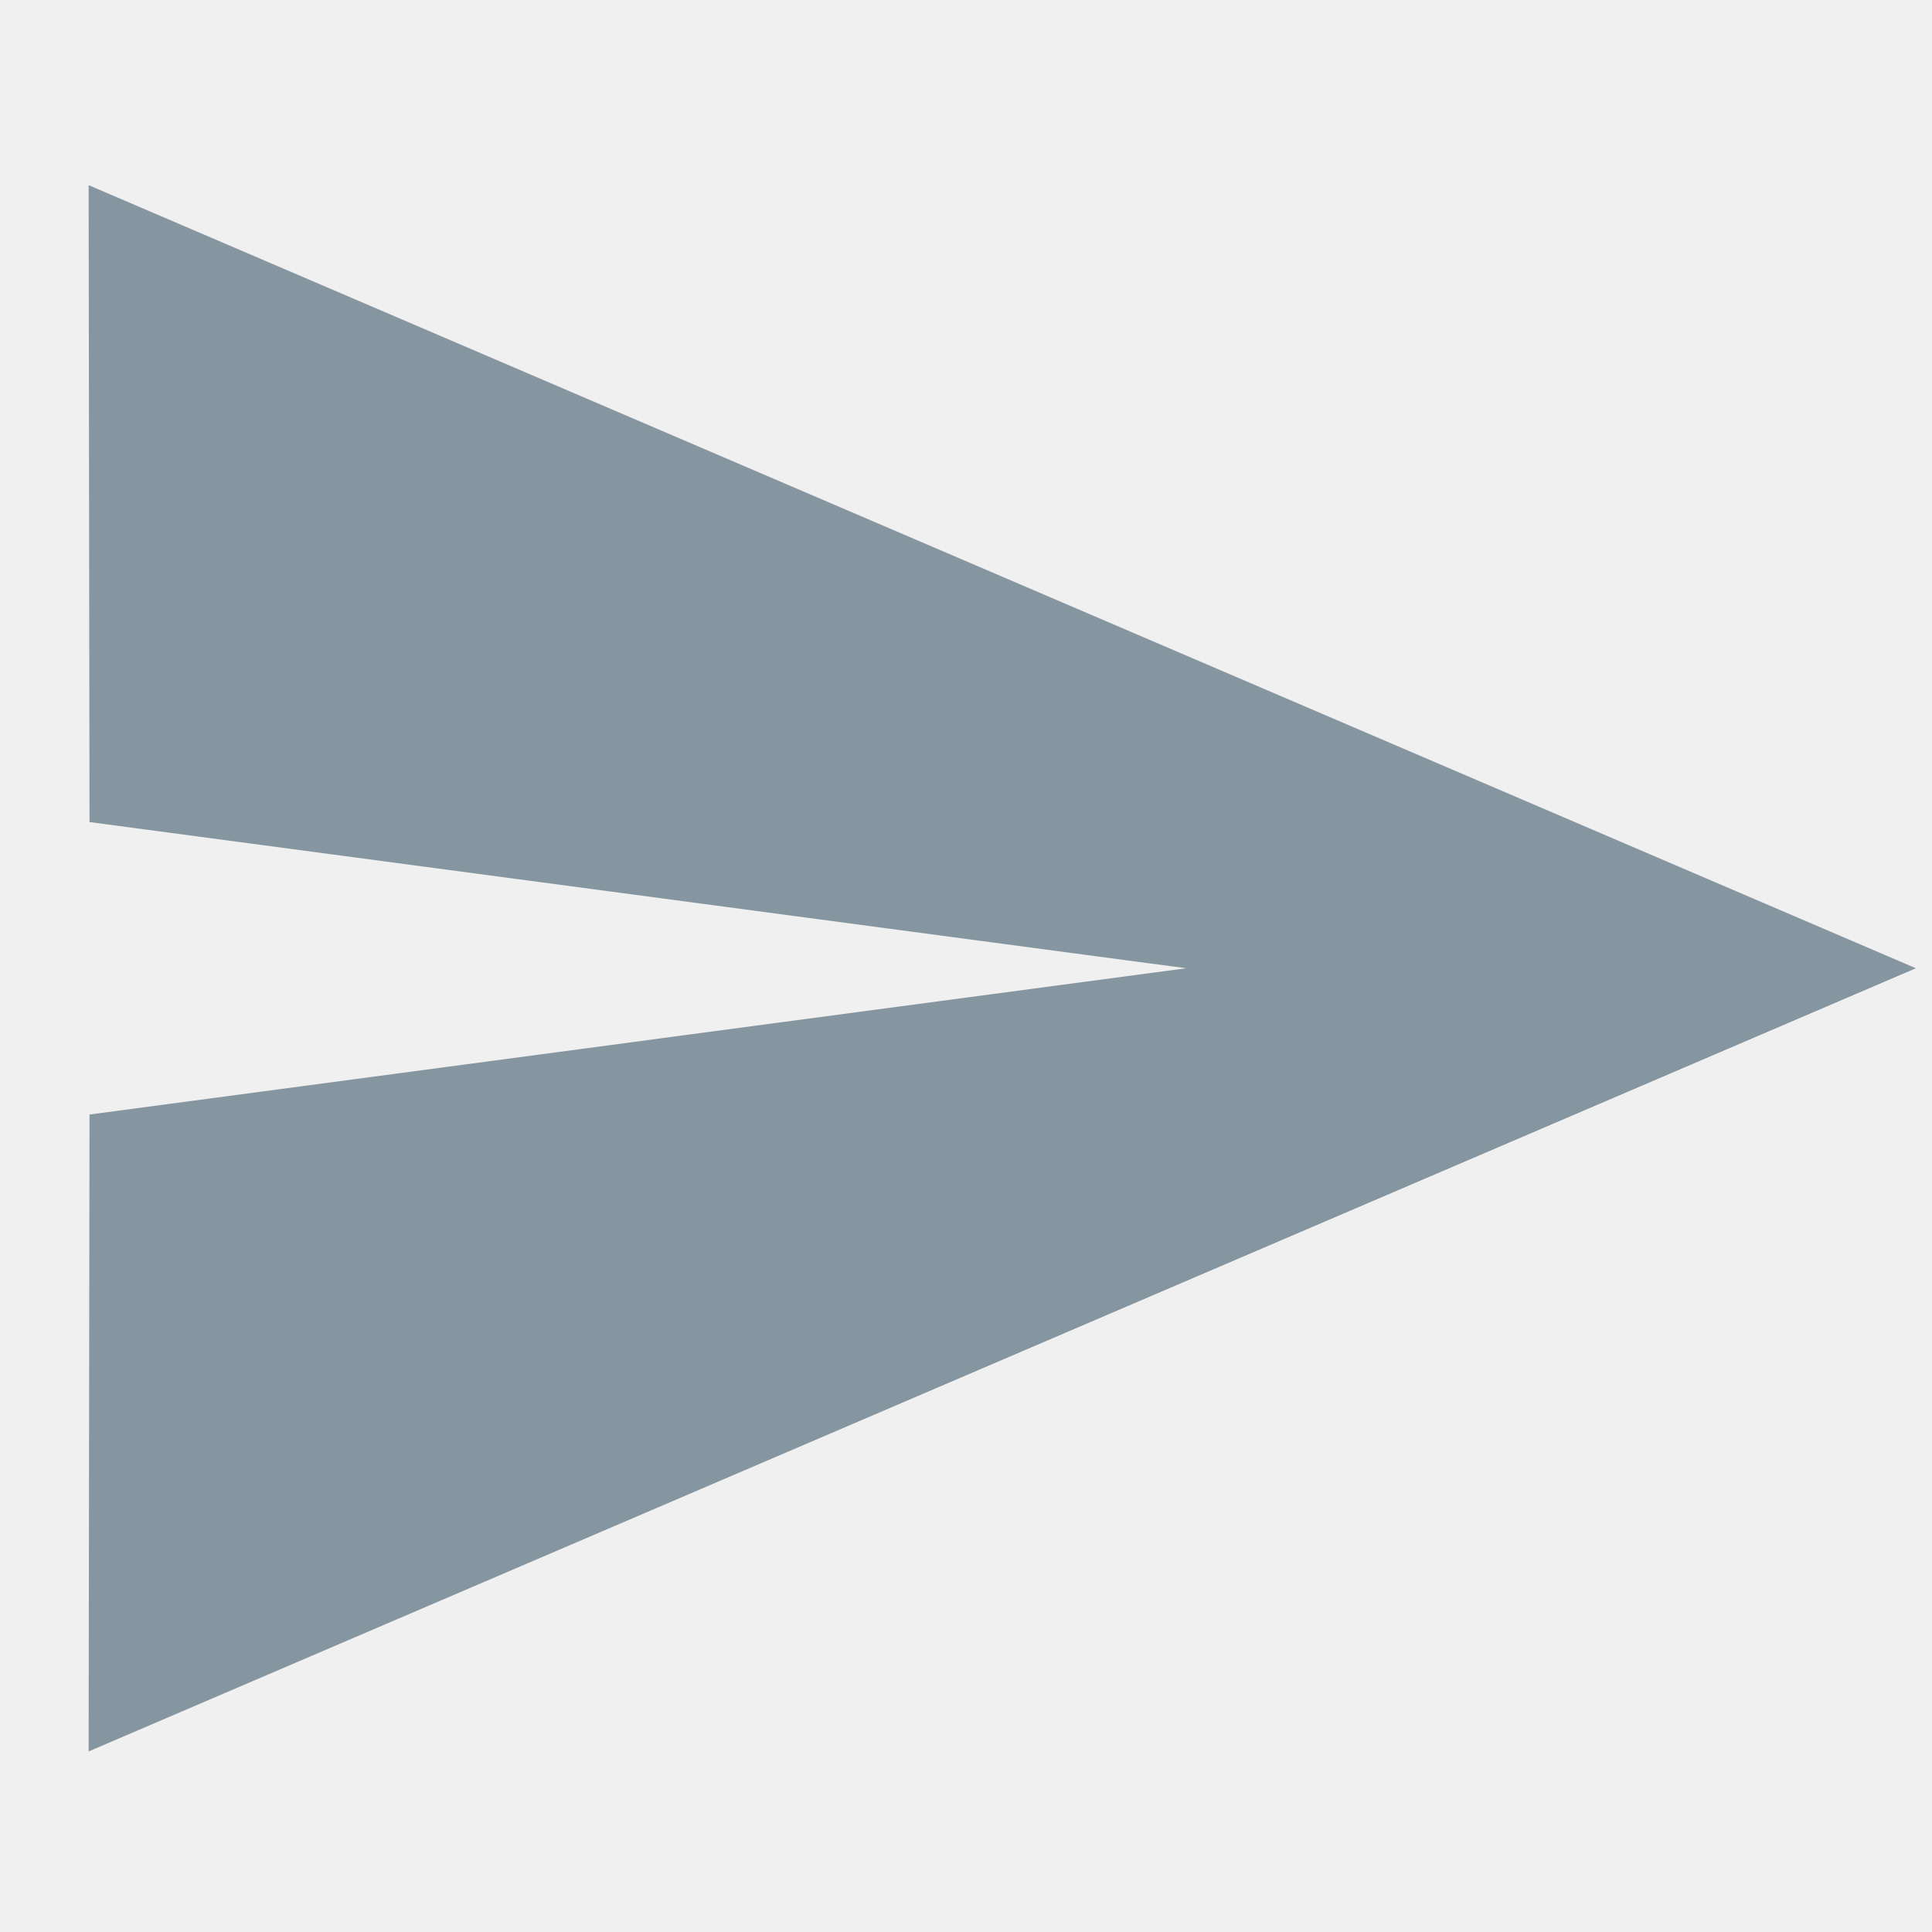
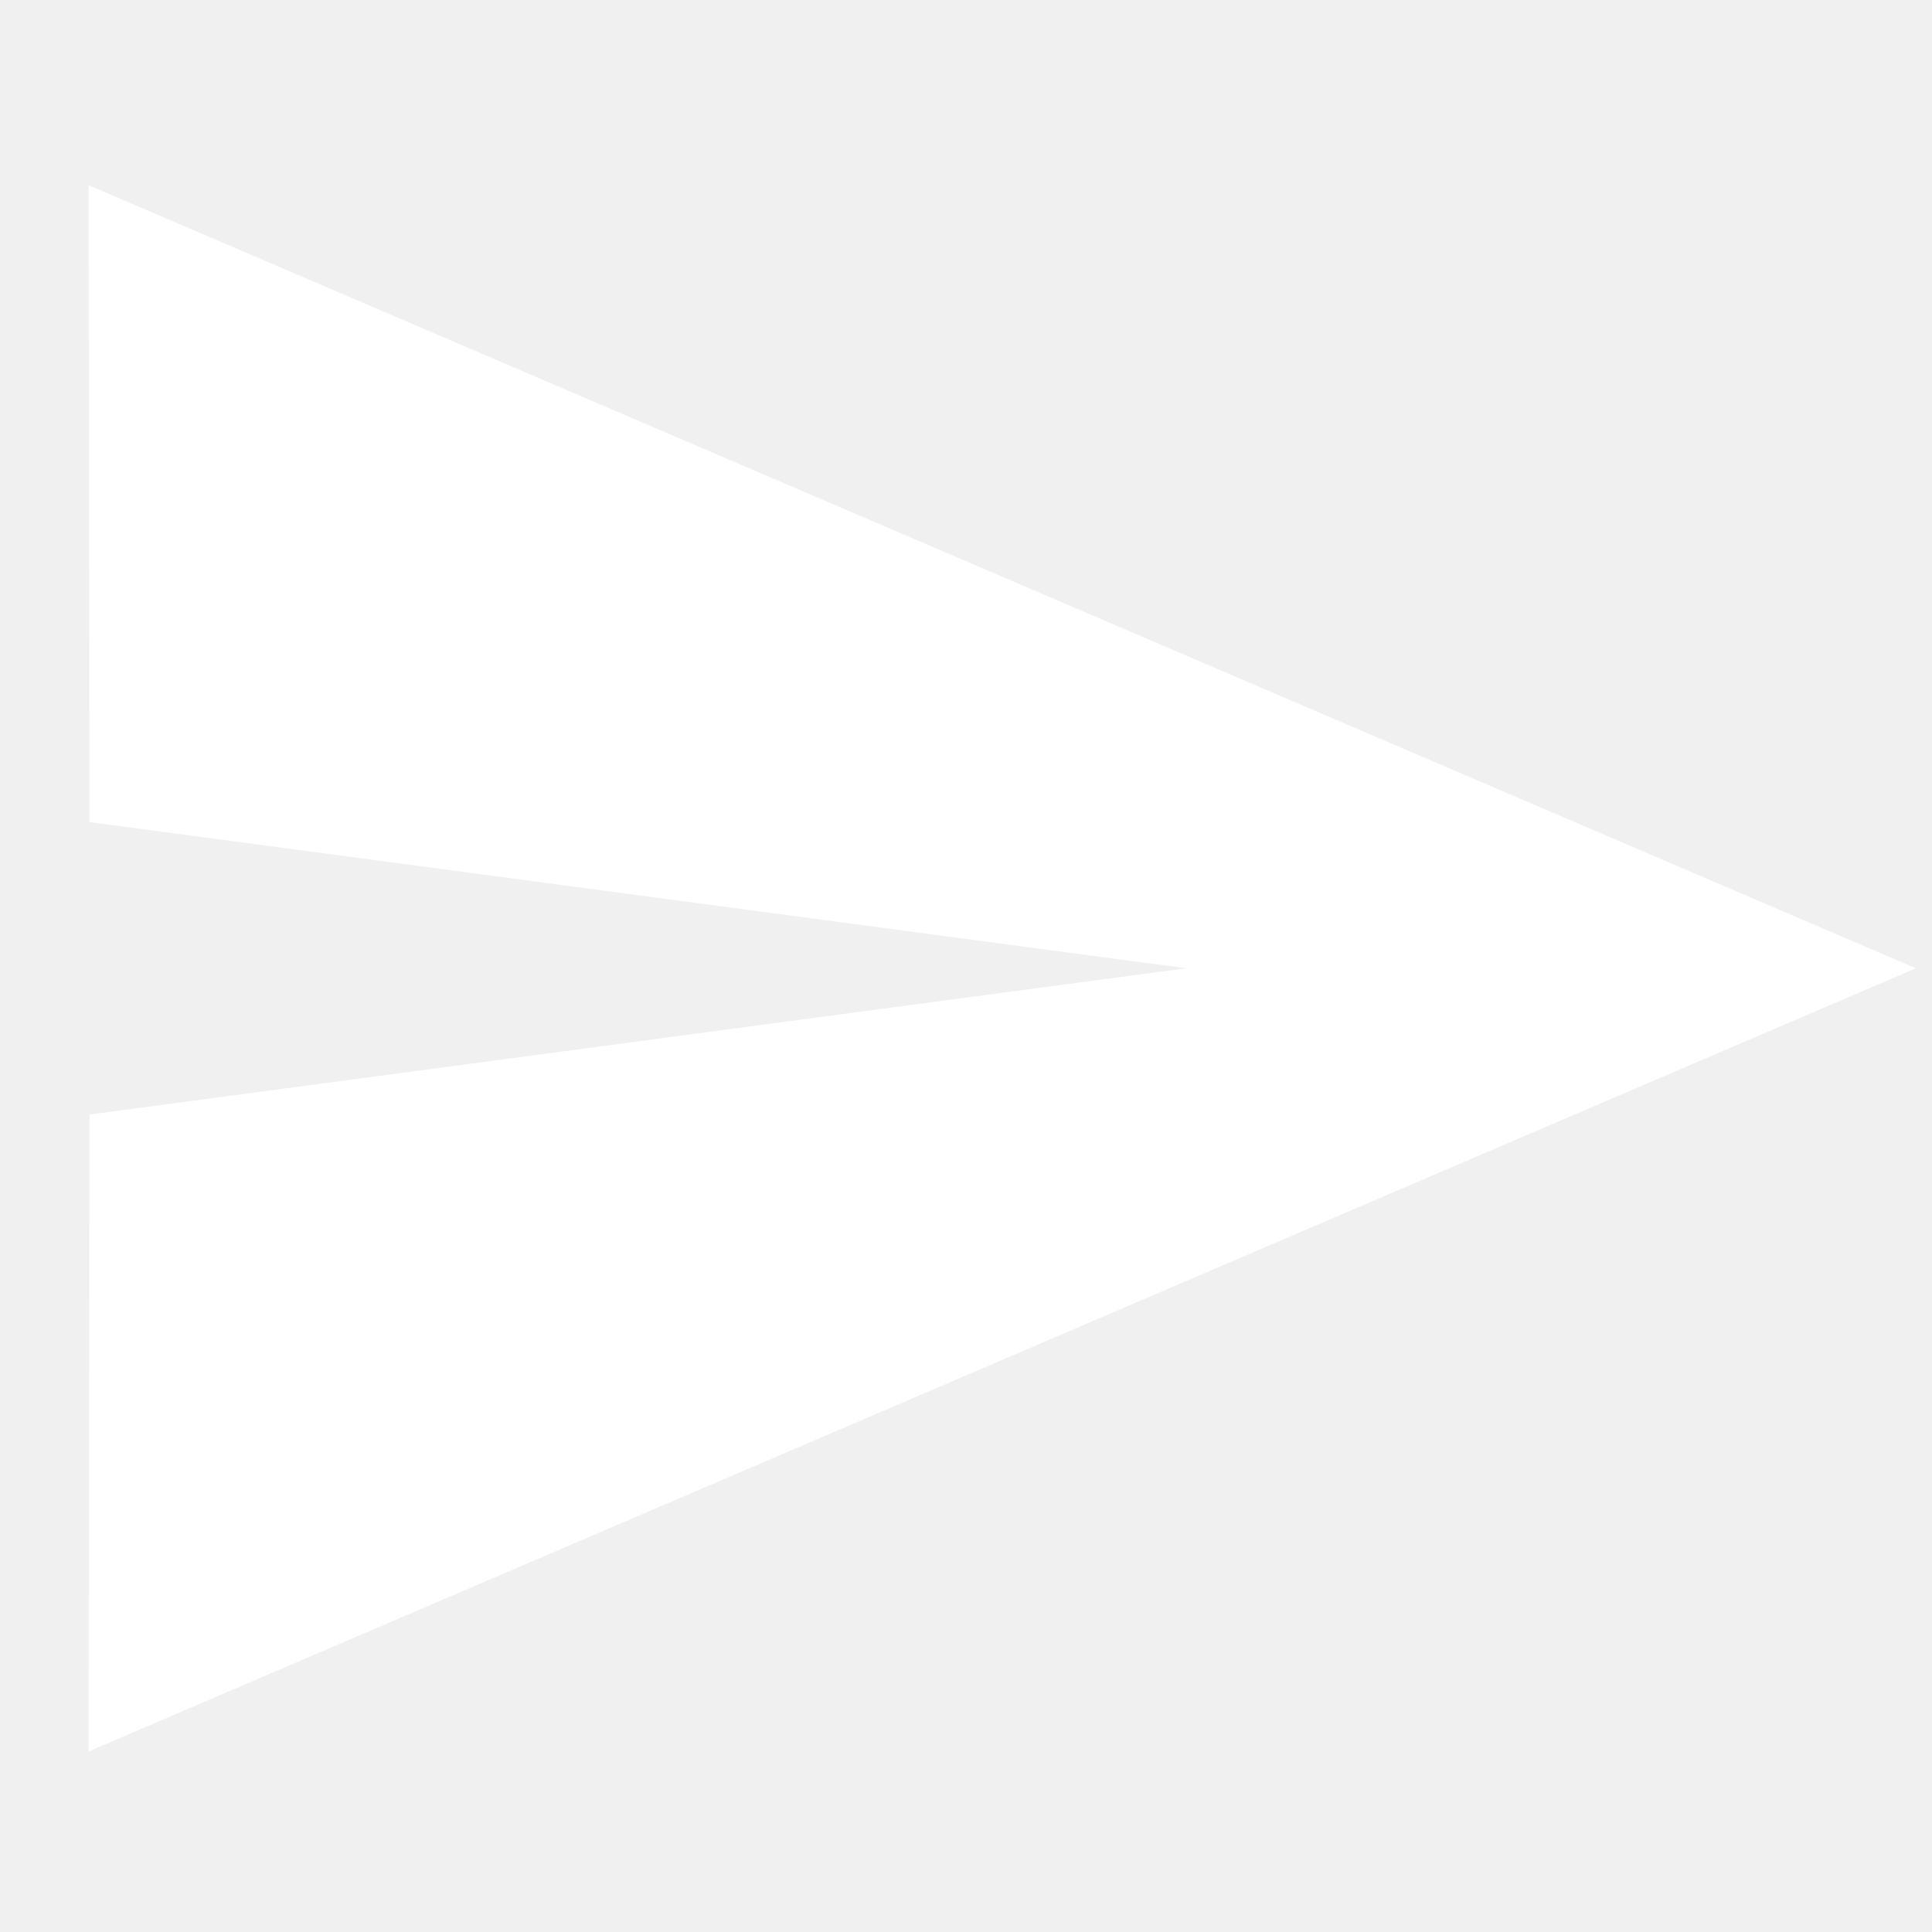
<svg xmlns="http://www.w3.org/2000/svg" viewBox="0 0 24 24" height="24" width="24" preserveAspectRatio="xMidYMid meet" class="" version="1.1" x="0px" y="0px" enable-background="new 0 0 24 24">
-   <path fill="#8696A0" d="M1.101,21.757L23.8,12.028L1.101,2.3l0.011,7.912l13.623,1.816L1.112,13.845 L1.101,21.757z" />
+   <path fill="#fff" d="M1.101,21.757L23.8,12.028L1.101,2.3l0.011,7.912l13.623,1.816L1.112,13.845 L1.101,21.757z" />
</svg>
